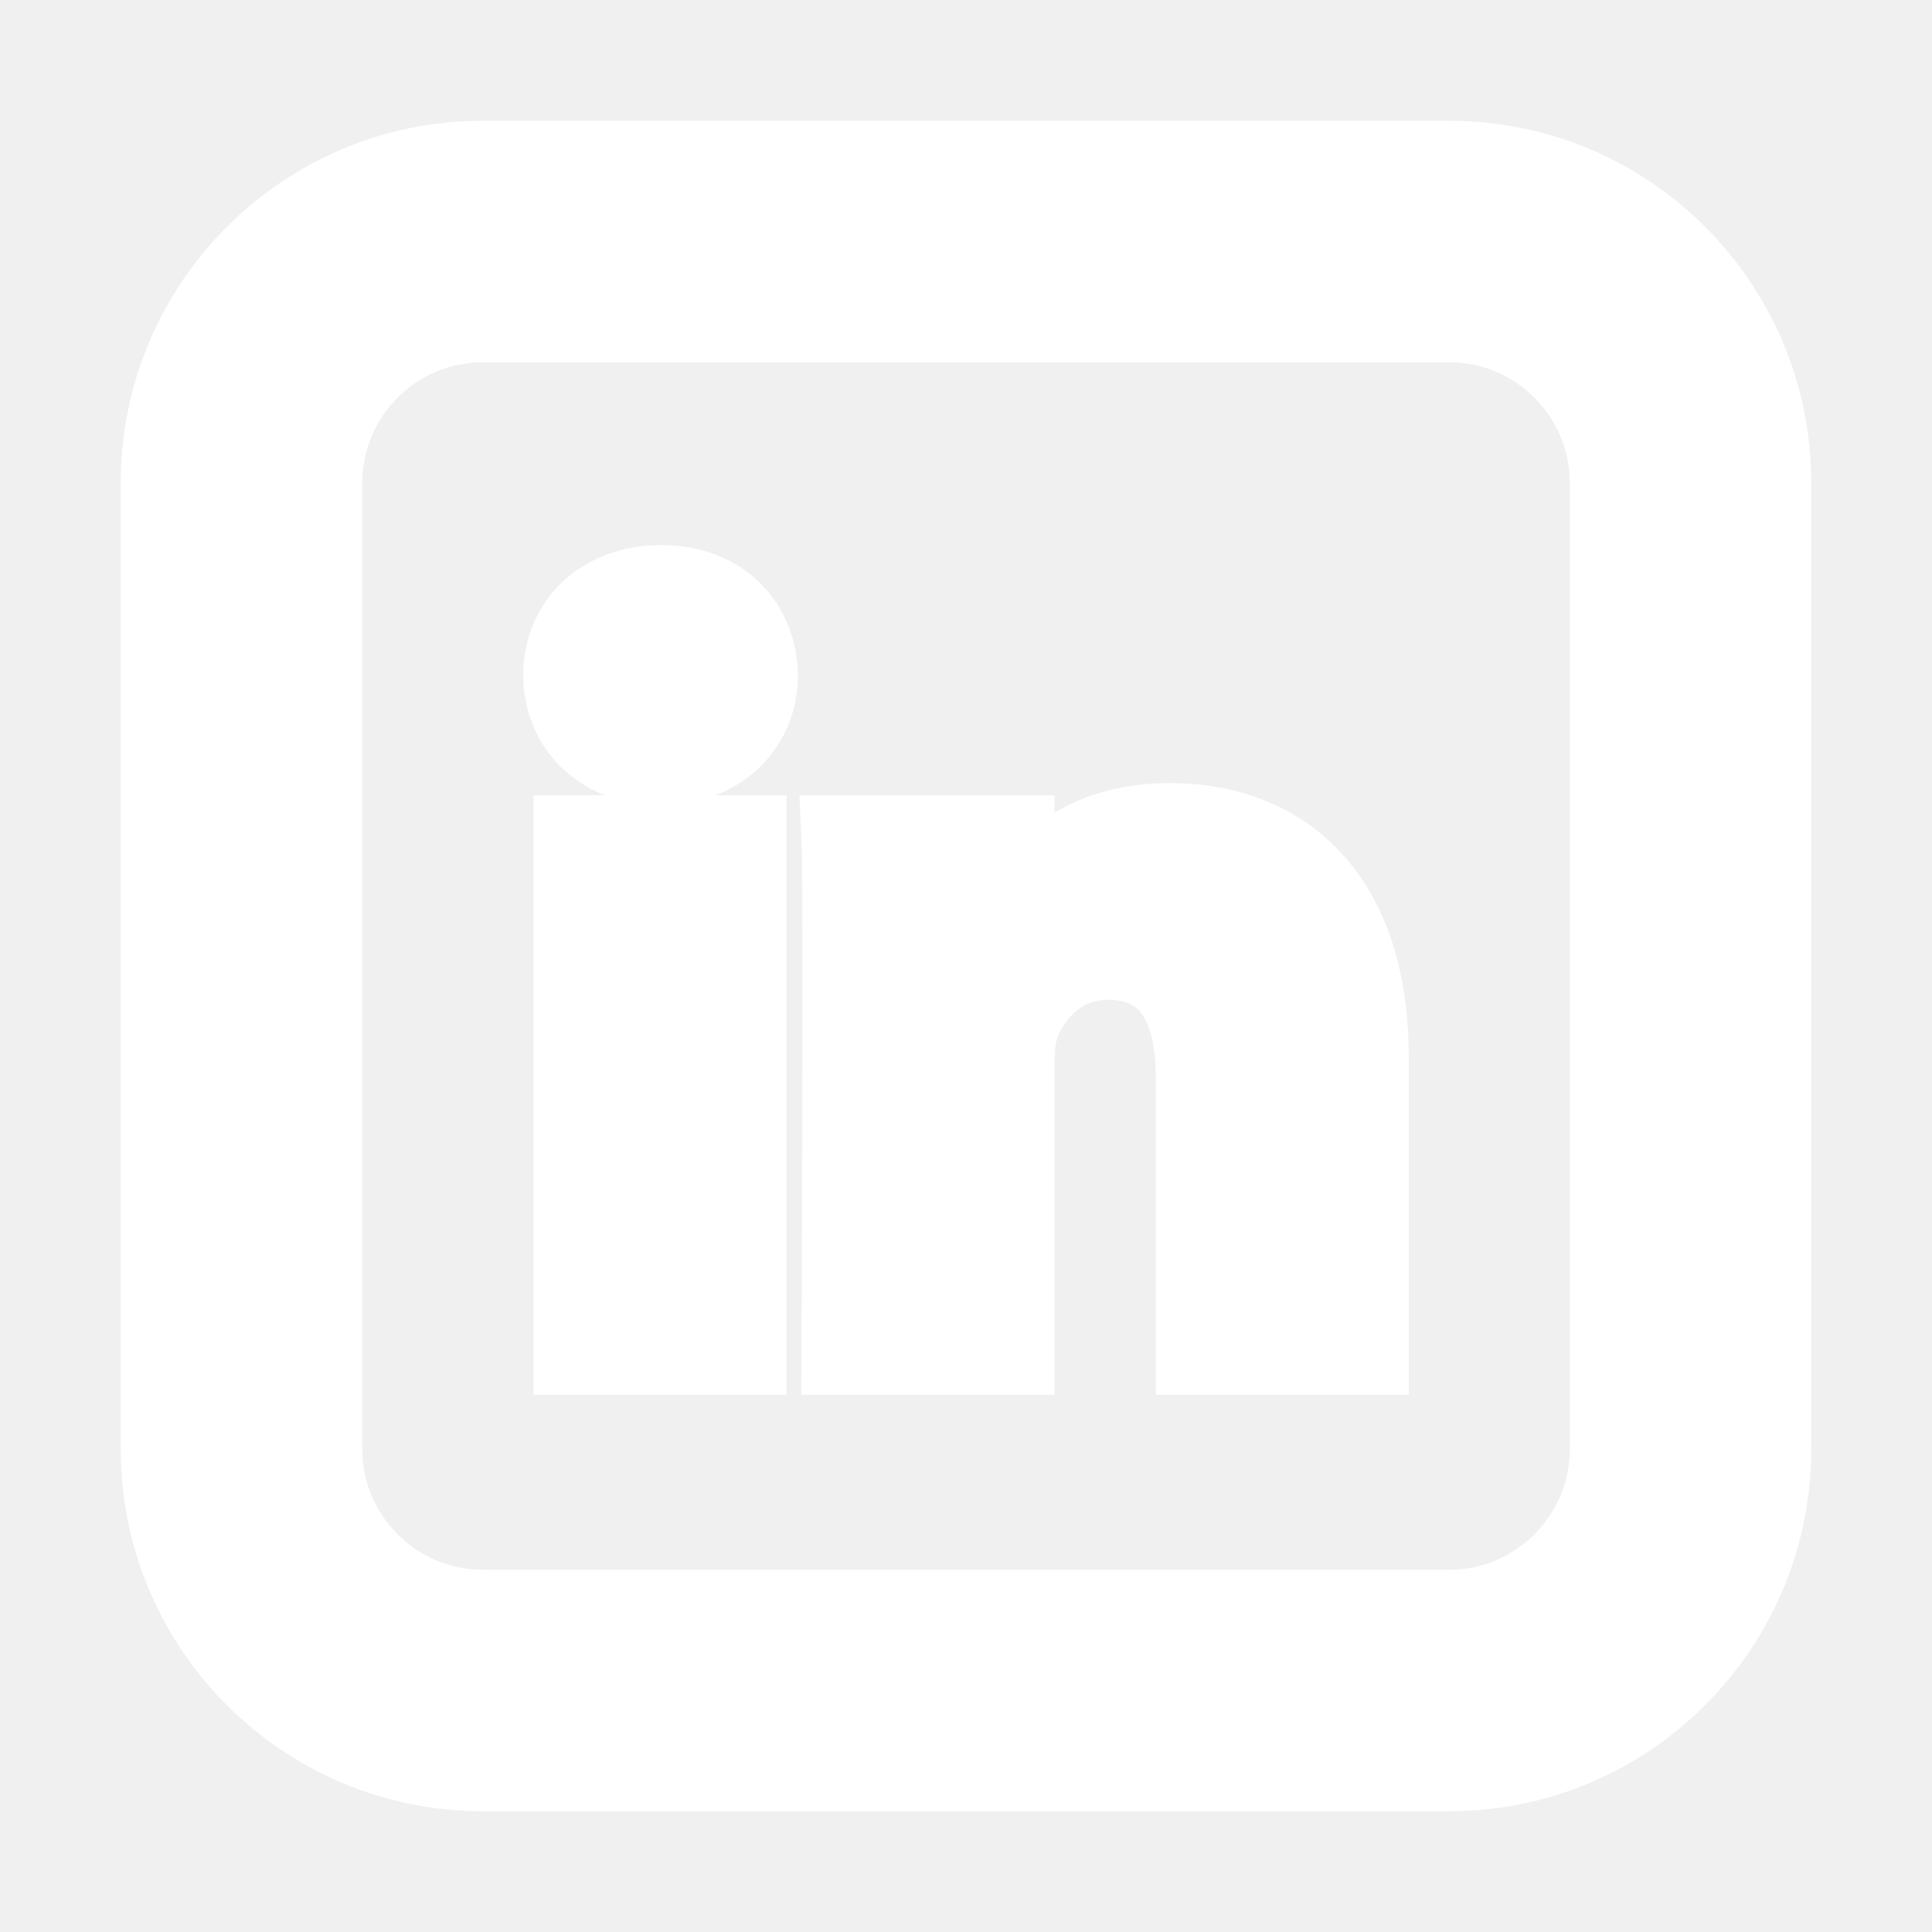
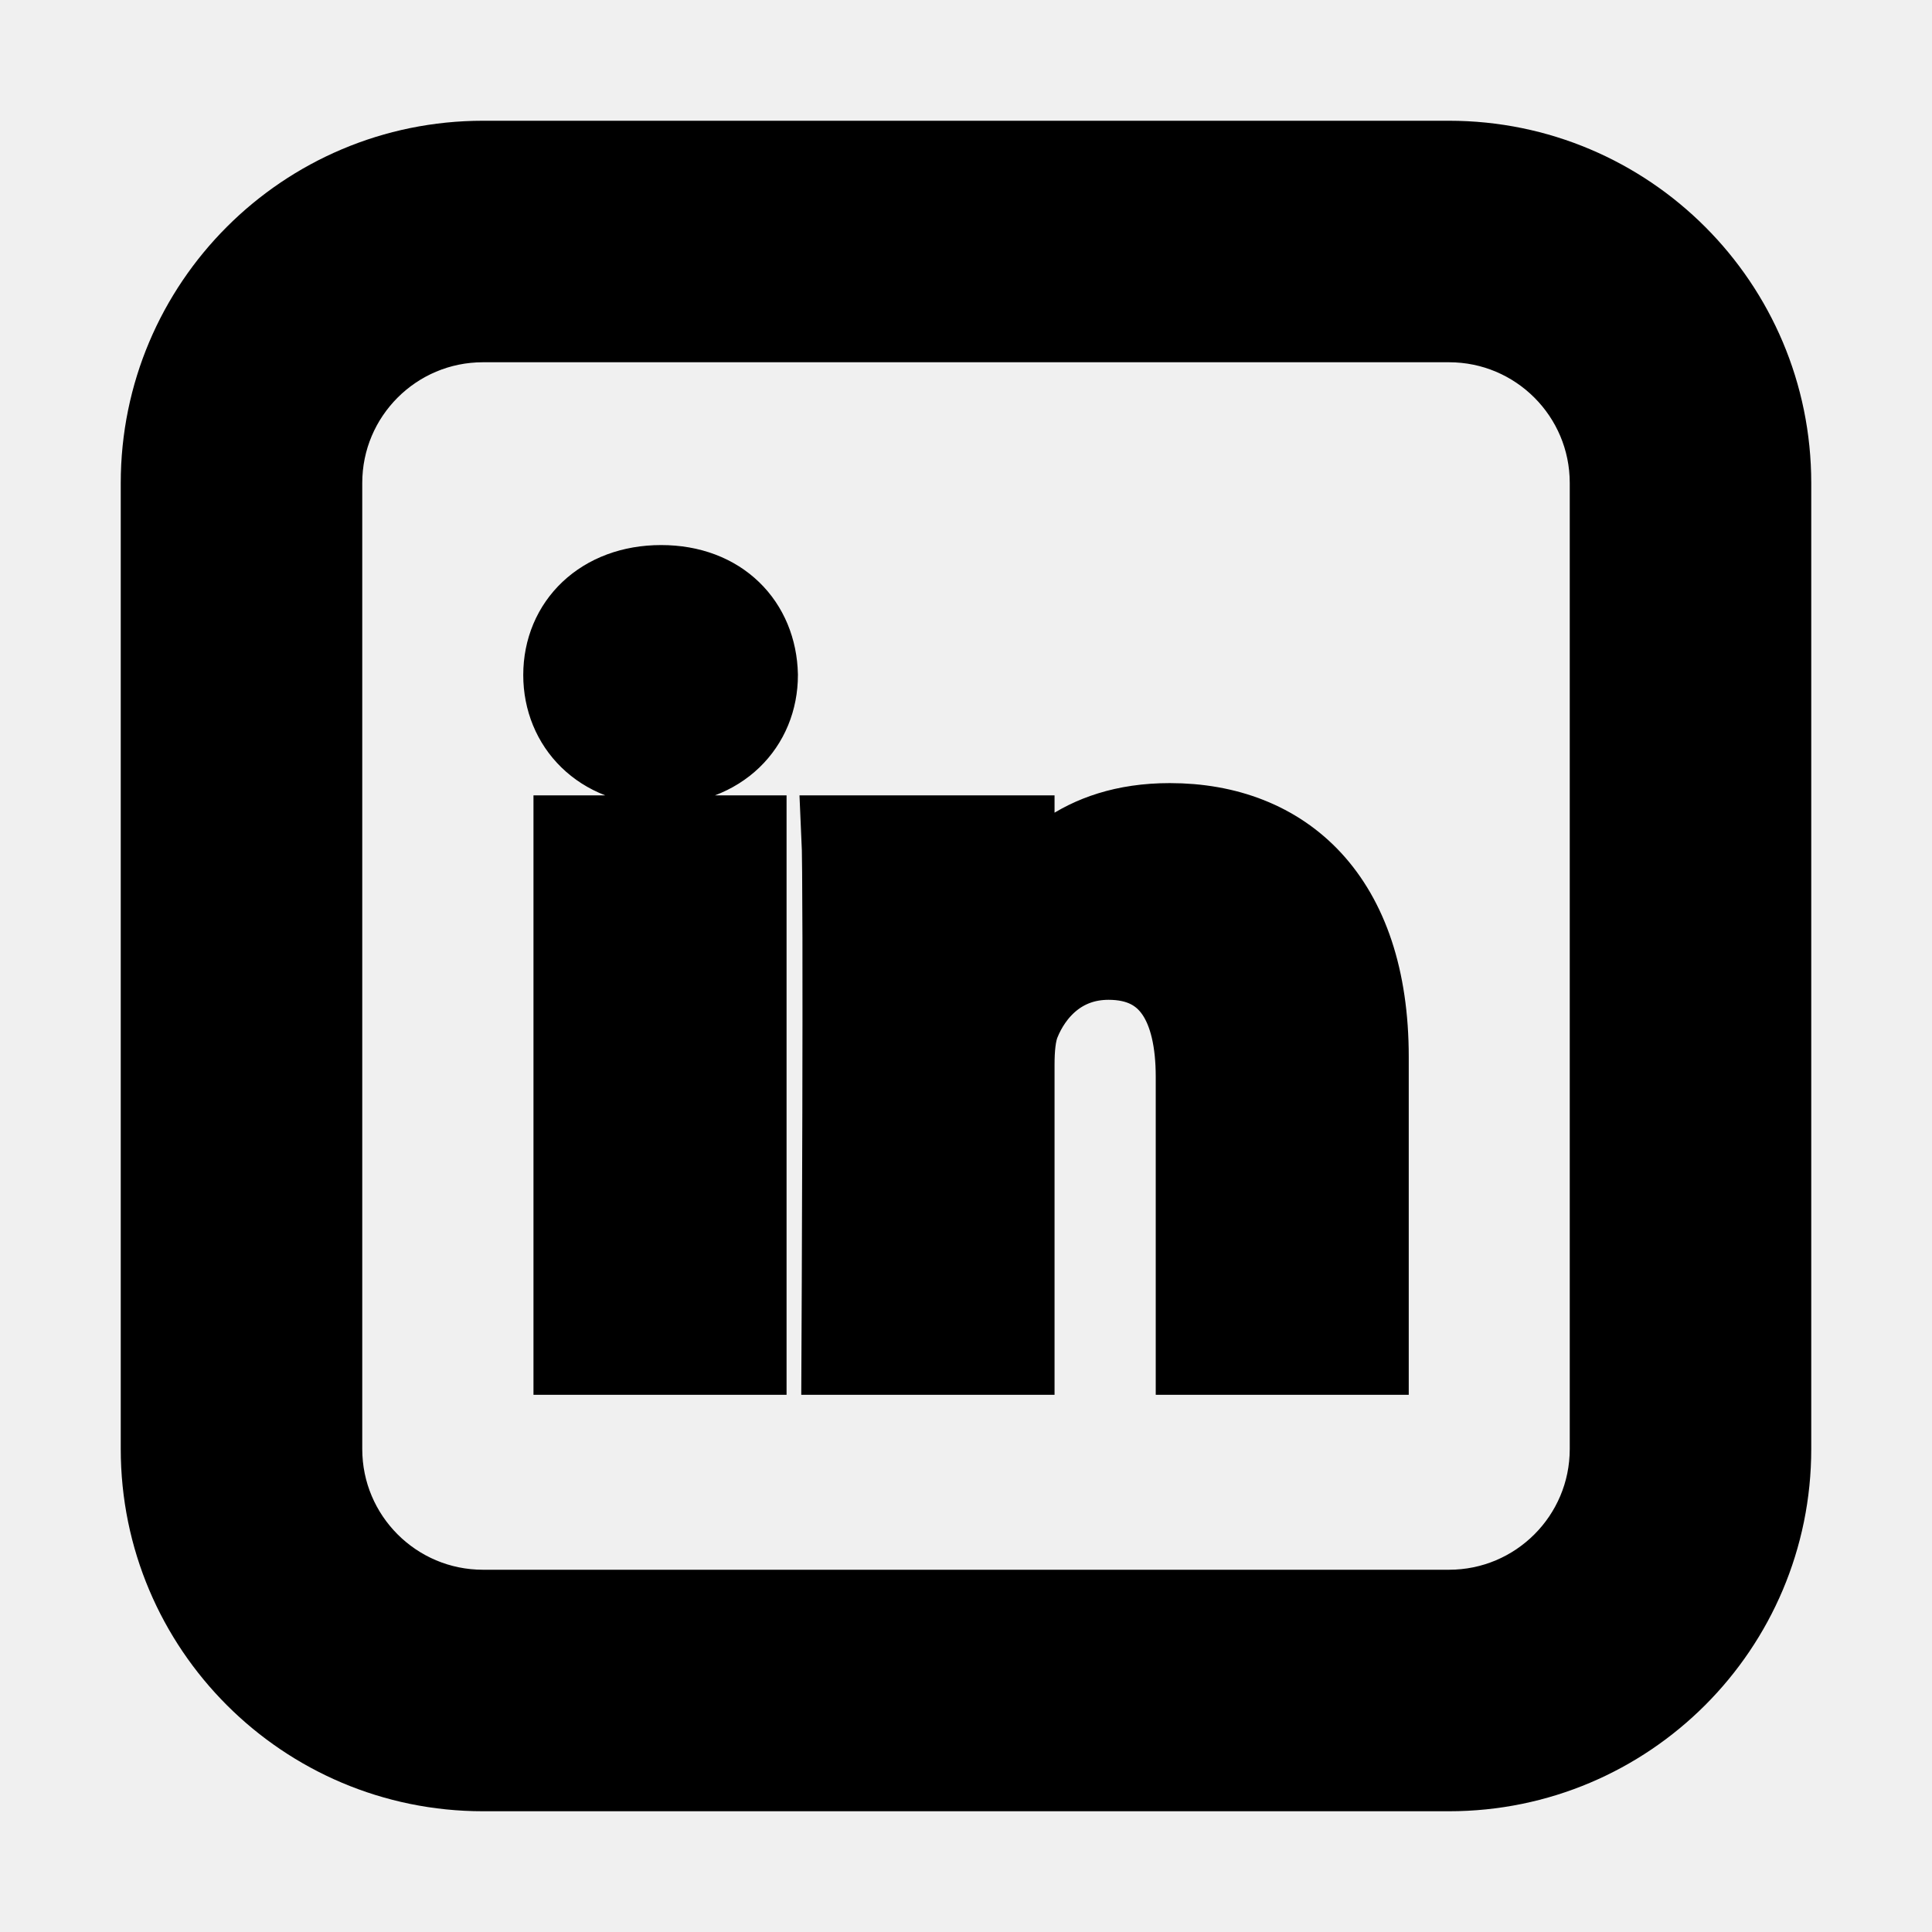
- <svg xmlns="http://www.w3.org/2000/svg" fill="#ffffff" width="800px" height="800px" viewBox="-2 -2 24 24" preserveAspectRatio="xMinYMin" class="jam jam-linkedin-square" stroke="#ffffff">
+ <svg xmlns="http://www.w3.org/2000/svg" fill="currentColor" width="800px" height="800px" viewBox="-2 -2 24 24" preserveAspectRatio="xMinYMin" class="jam jam-linkedin-square" stroke="currentColor">
  <g id="SVGRepo_bgCarrier" stroke-width="0" />
  <g id="SVGRepo_tracerCarrier" stroke-linecap="round" stroke-linejoin="round" />
  <g id="SVGRepo_iconCarrier">
    <path d="M15 11.13v3.697h-2.143v-3.45c0-.866-.31-1.457-1.086-1.457-.592 0-.945.398-1.1.784-.056.138-.071.33-.071.522v3.601H8.456s.029-5.842 0-6.447H10.6v.913l-.014.021h.014v-.02c.285-.44.793-1.066 1.932-1.066 1.41 0 2.468.922 2.468 2.902zM6.213 5.271C5.48 5.271 5 5.753 5 6.385c0 .62.466 1.115 1.185 1.115h.014c.748 0 1.213-.496 1.213-1.115-.014-.632-.465-1.114-1.199-1.114zm-1.086 9.556h2.144V8.38H5.127v6.447z" />
    <path d="M4 2a2 2 0 0 0-2 2v12a2 2 0 0 0 2 2h12a2 2 0 0 0 2-2V4a2 2 0 0 0-2-2H4zm0-2h12a4 4 0 0 1 4 4v12a4 4 0 0 1-4 4H4a4 4 0 0 1-4-4V4a4 4 0 0 1 4-4z" />
  </g>
</svg>
